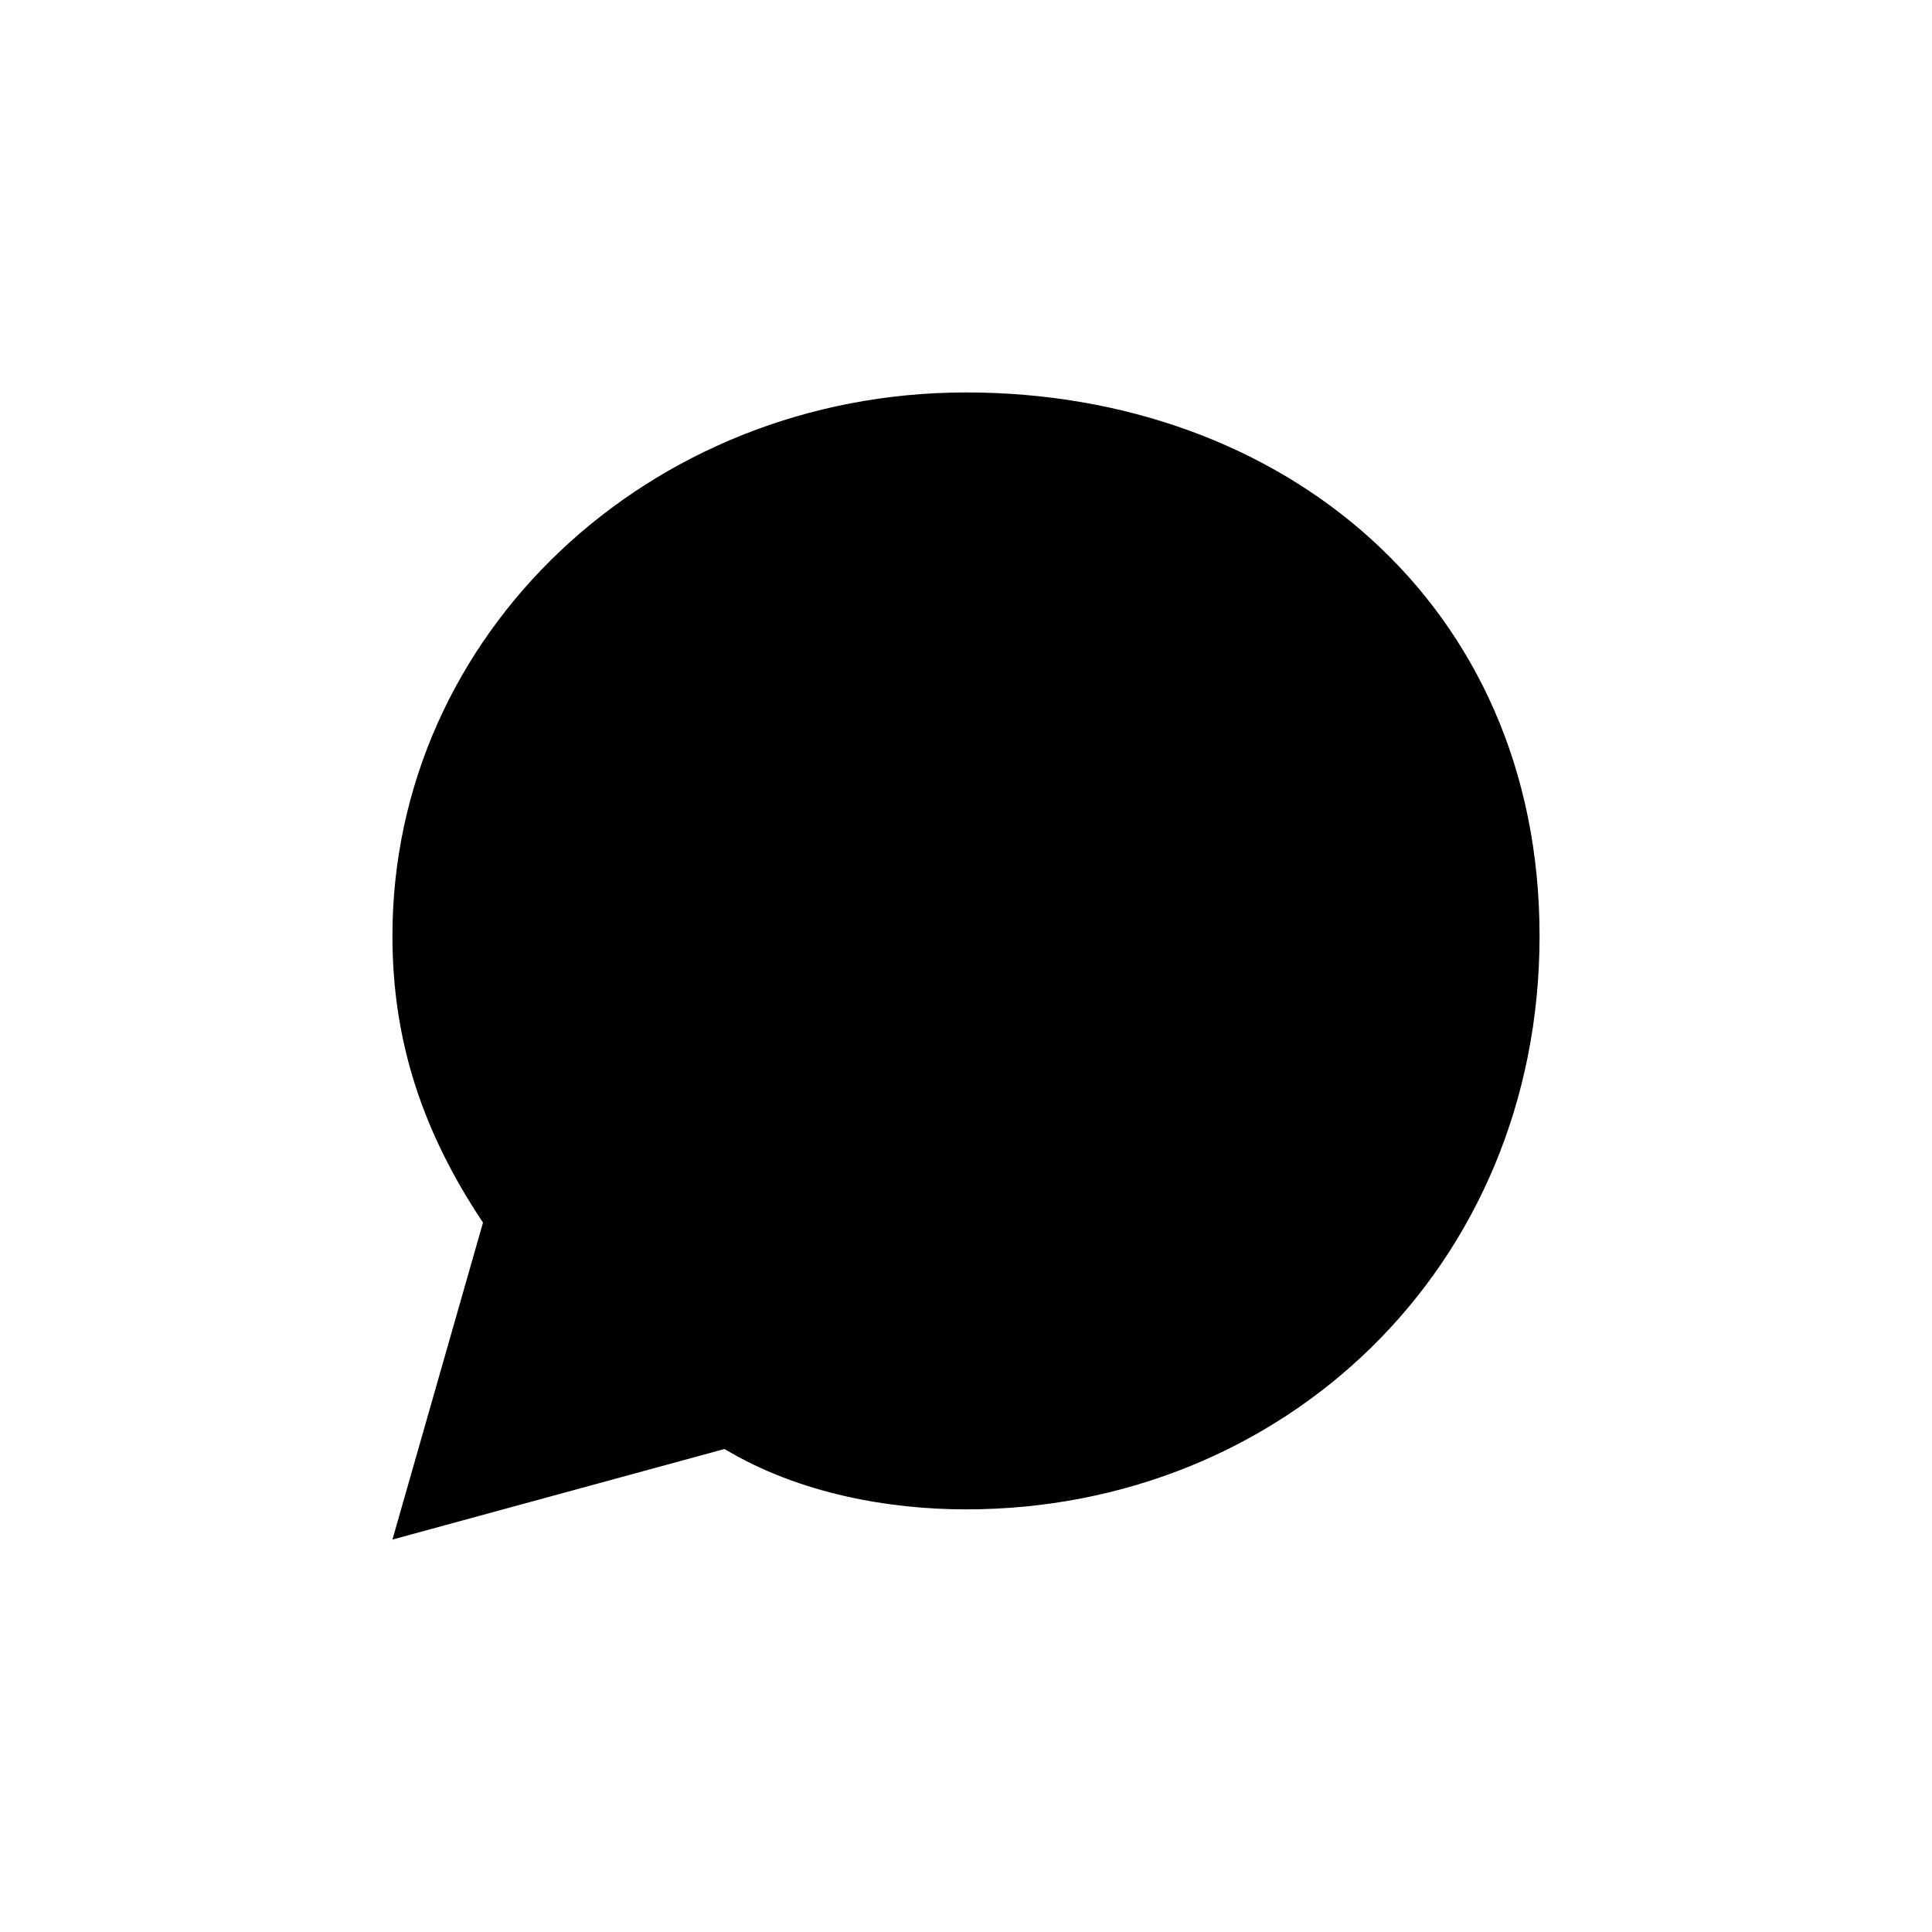
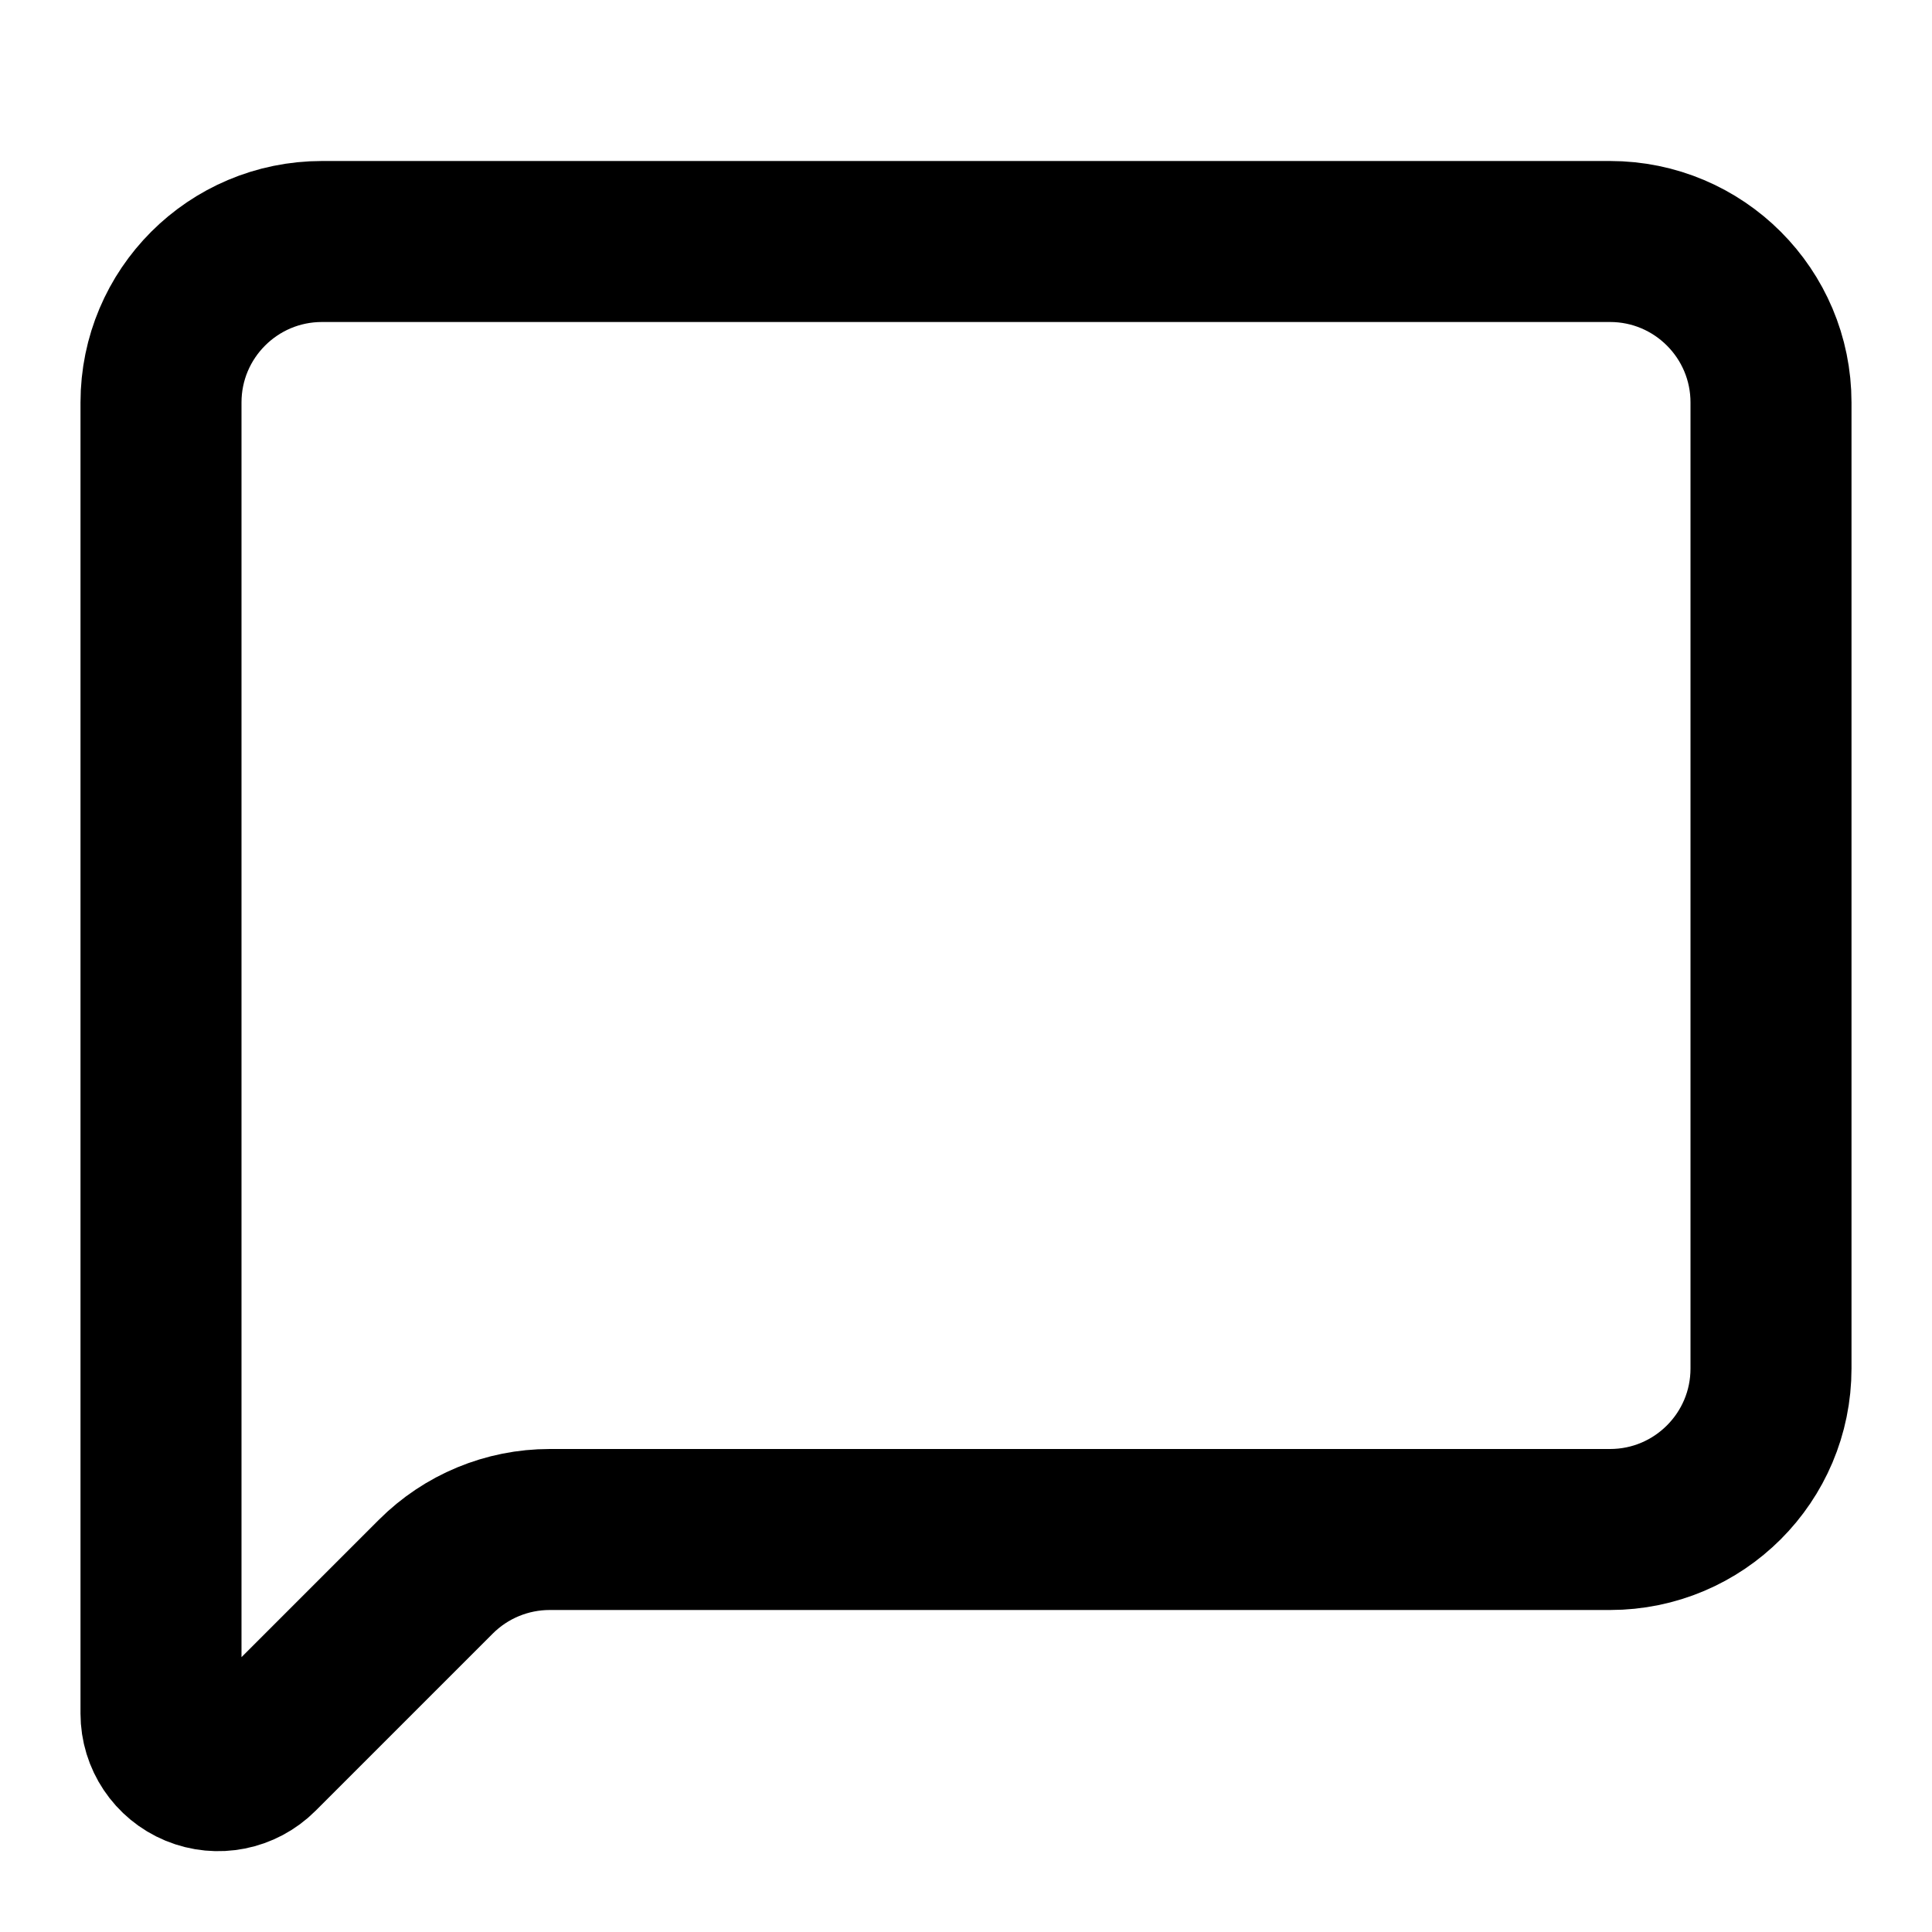
- <svg xmlns="http://www.w3.org/2000/svg" width="128" height="128" viewBox="0 0 128 128">
-   <path d="M64 26c-21 0-38 16-38 36 0 7 2 13 6 19l-6 21 22-6c5 3 11 4 16 4 21 0 38-16 38-38S85 26 64 26z" fill="currentColor" />
-   <path d="M50 52c0-2 1-3 3-3h3c1 0 2 1 2 2l2 6c0 1 0 2-1 3l-2 2c2 4 5 7 9 9l2-2c1-1 2-1 3-1l6 2c1 0 2 1 2 2v3c0 2-1 3-3 3-9 1-25-12-26-23 0-1 0-2 0-3z" fill="currentColor" />
+ <svg xmlns="http://www.w3.org/2000/svg" width="24" height="24" viewBox="0 0 24 24" fill="none" stroke="currentColor" stroke-width="2" stroke-linecap="round" stroke-linejoin="round" class="lucide lucide-message-square preview-icon">
+   <path d="M22 17a2 2 0 0 1-2 2H6.828a2 2 0 0 0-1.414.586l-2.202 2.202A.71.71 0 0 1 2 21.286V5a2 2 0 0 1 2-2h16a2 2 0 0 1 2 2z" />
</svg>
